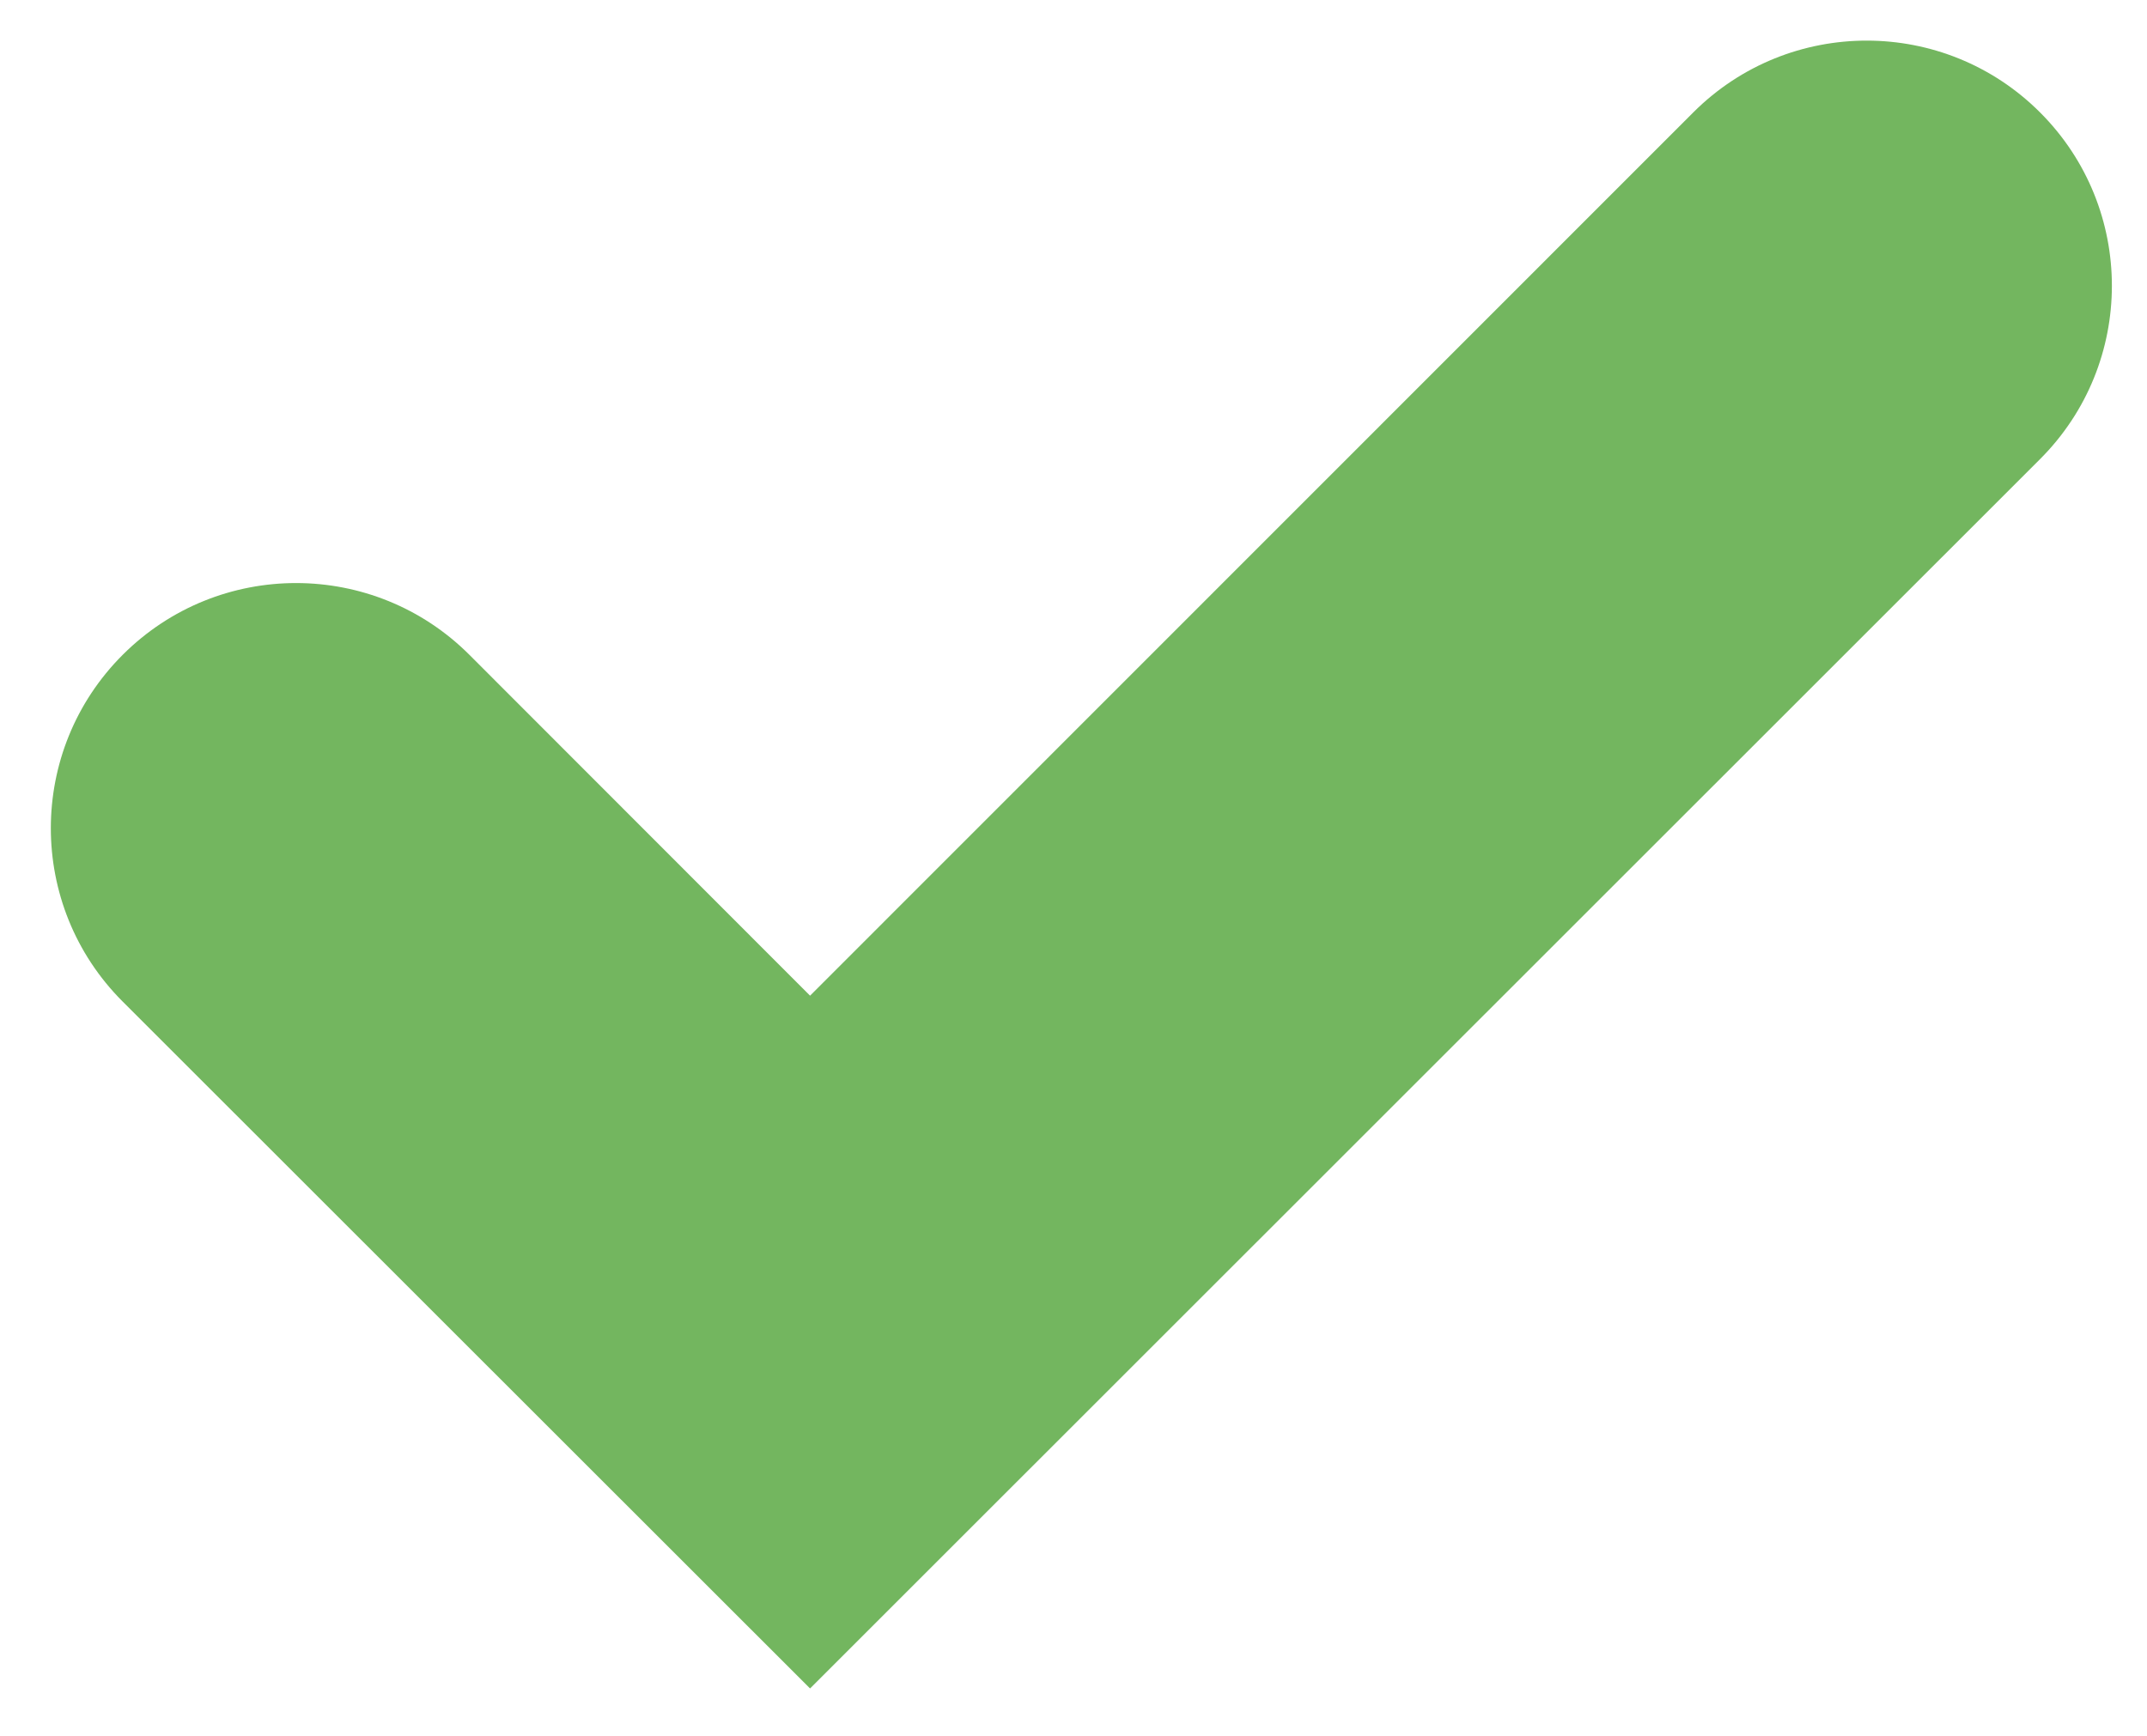
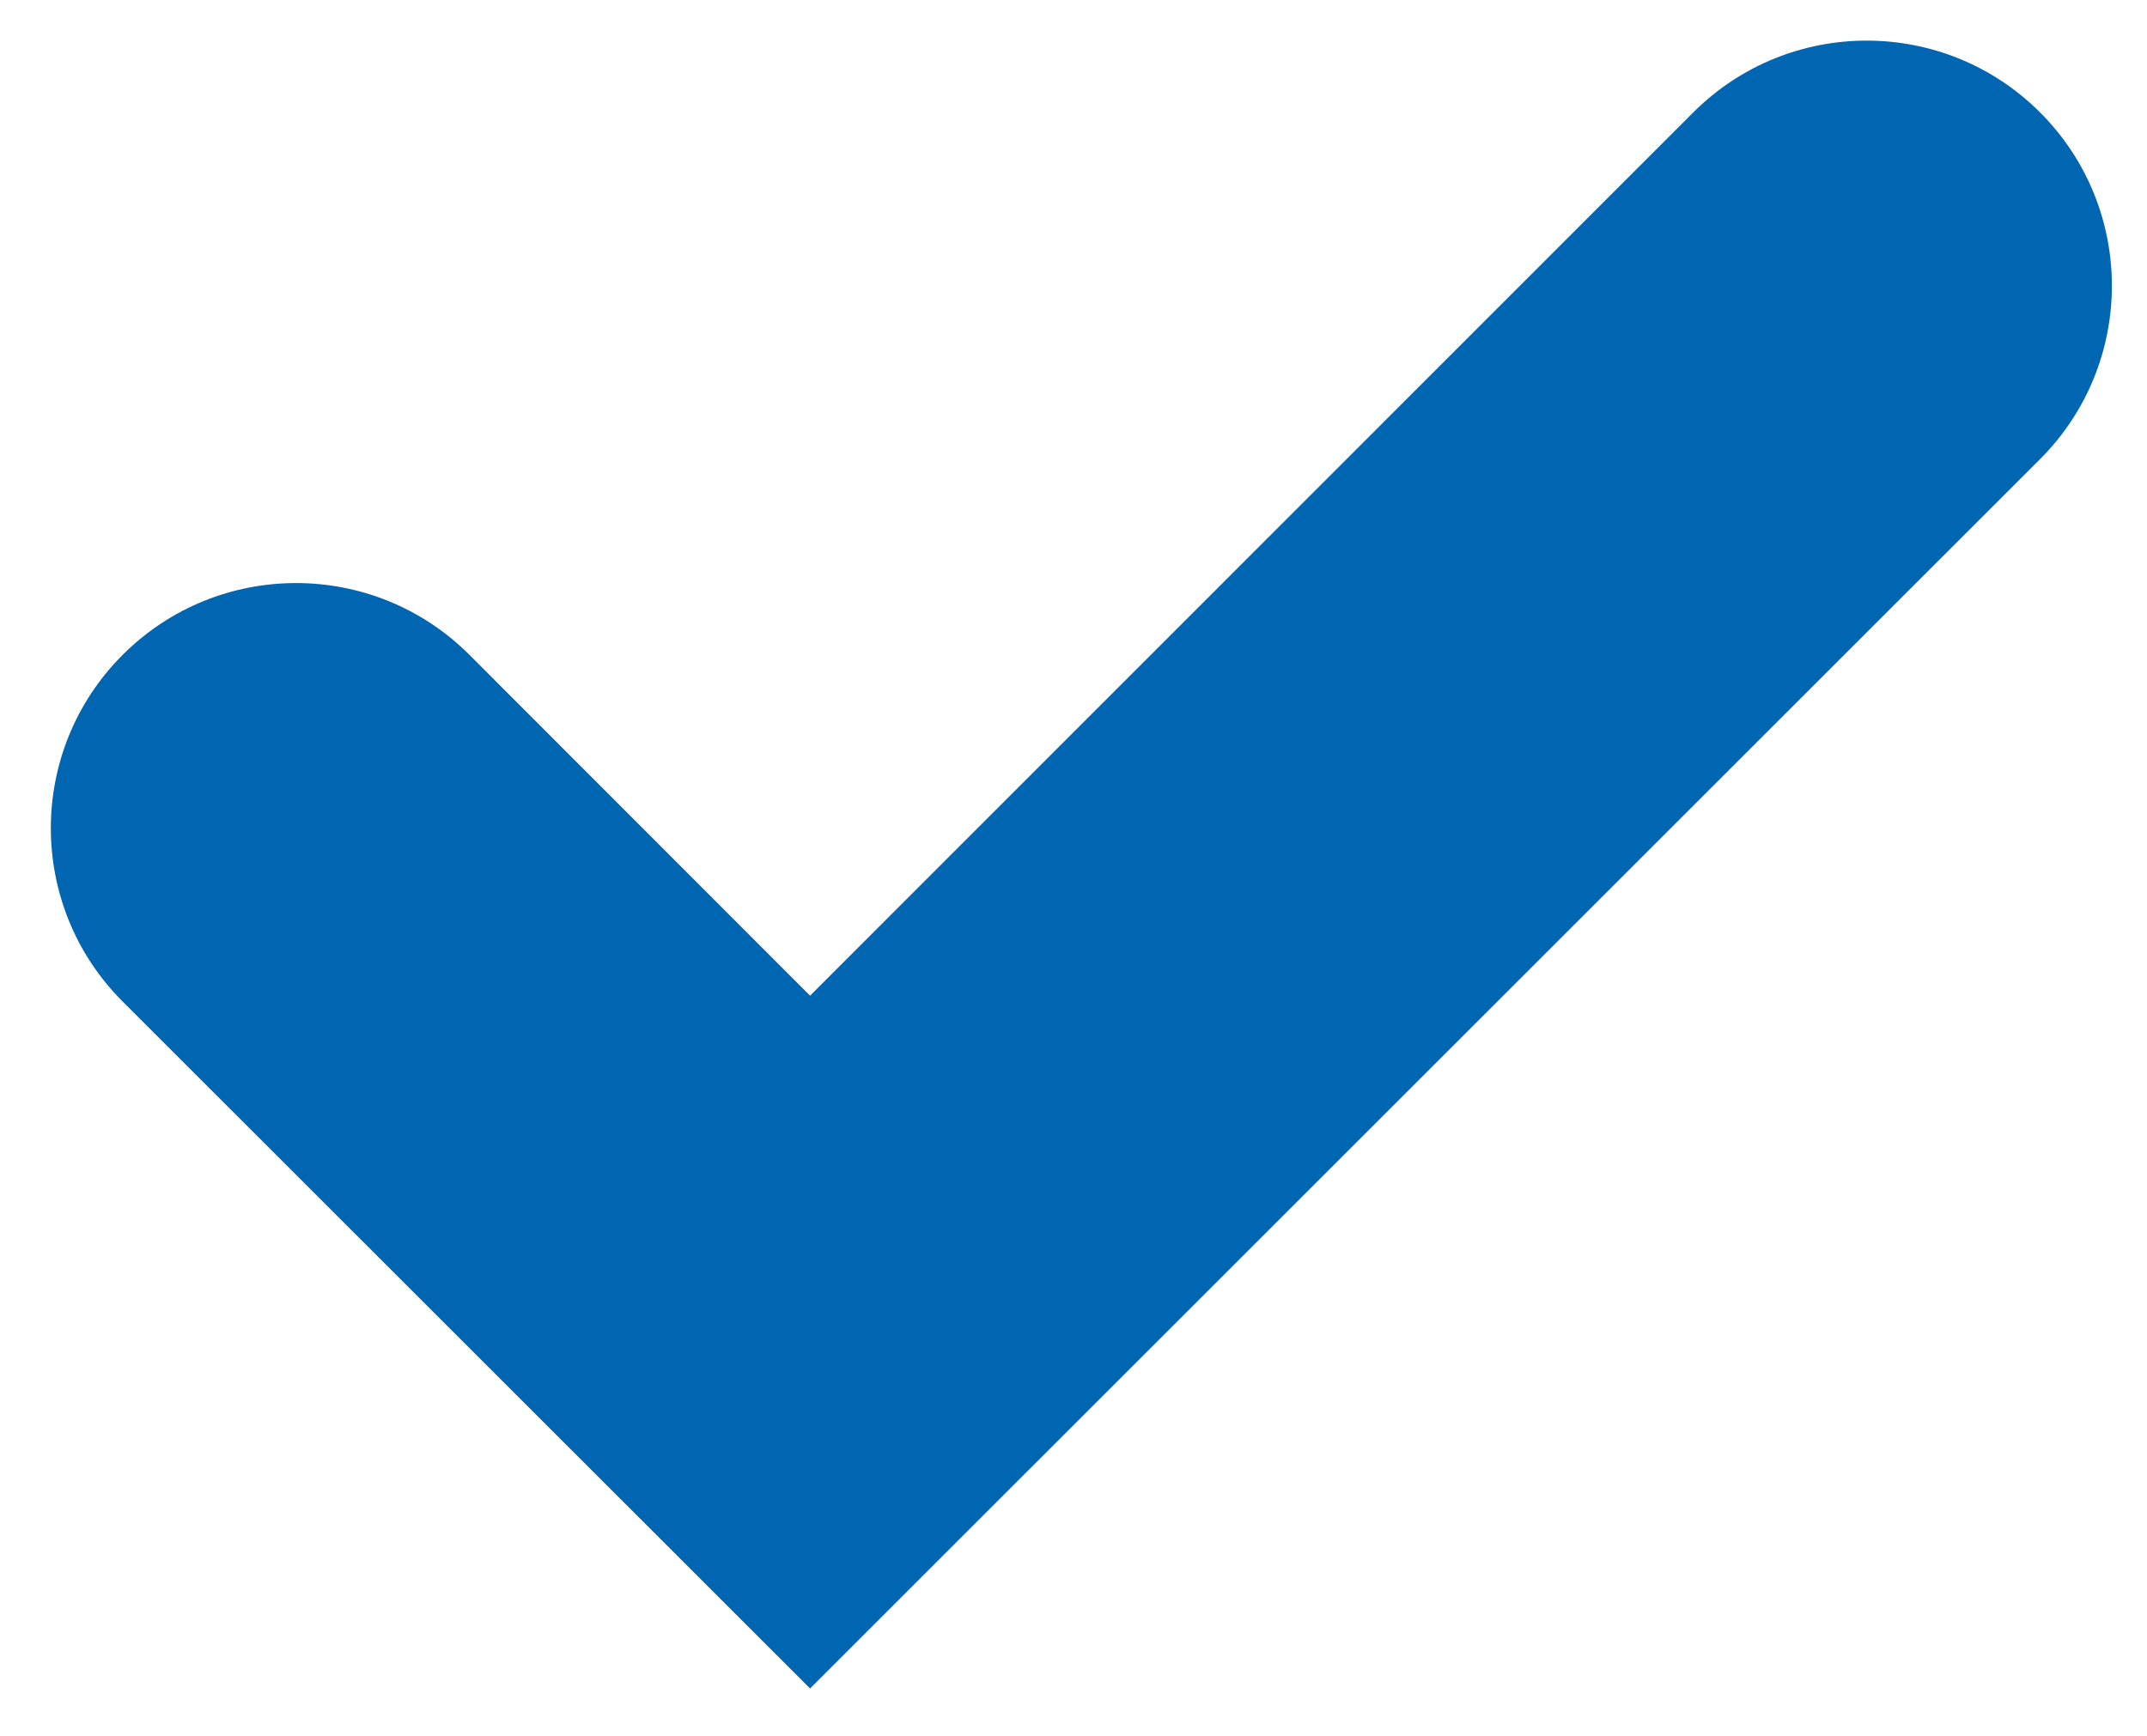
<svg xmlns="http://www.w3.org/2000/svg" id="Layer_1" data-name="Layer 1" viewBox="0 0 210.31 170.08">
  <defs>
-     <style>.cls-1{fill:#73b65f;}</style>
+     <style>.cls-1{fill:#0066b2;}</style>
  </defs>
  <path class="cls-1" d="M79.35,165.44,12,98.12A24,24,0,0,1,46,64.18L79.35,97.56,165.88,11A24,24,0,0,1,199.82,45Z" />
</svg>
